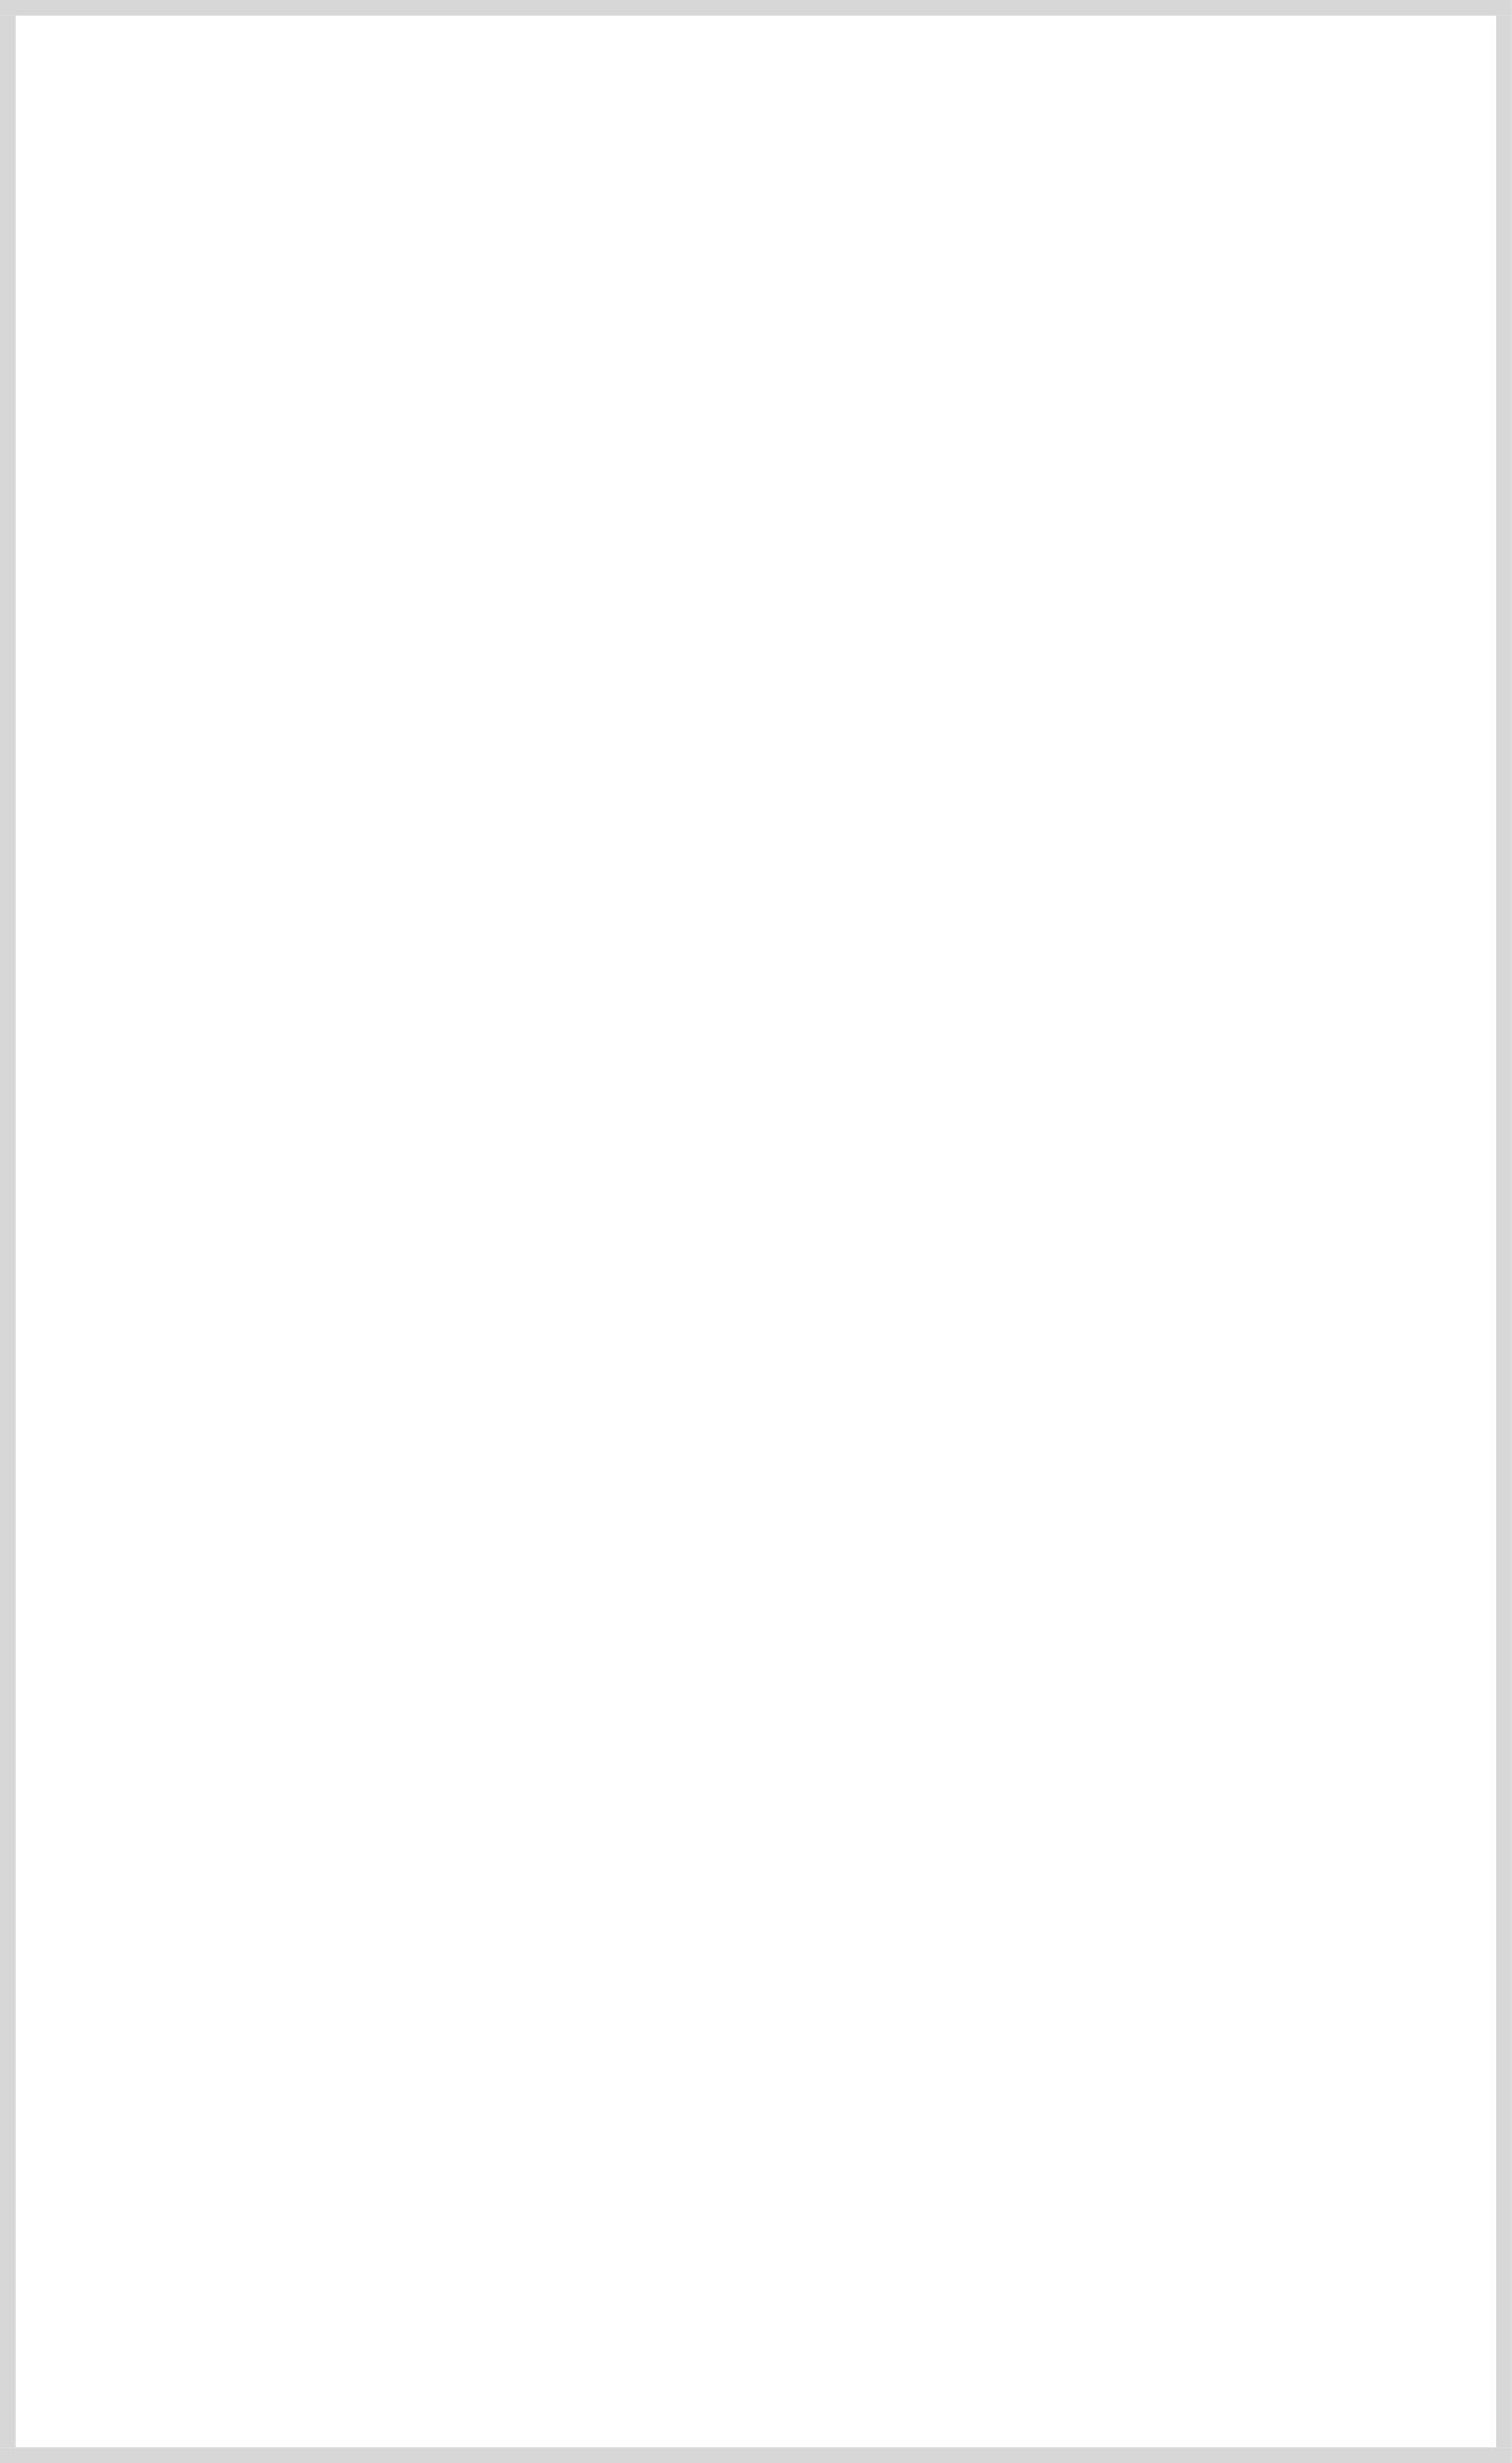
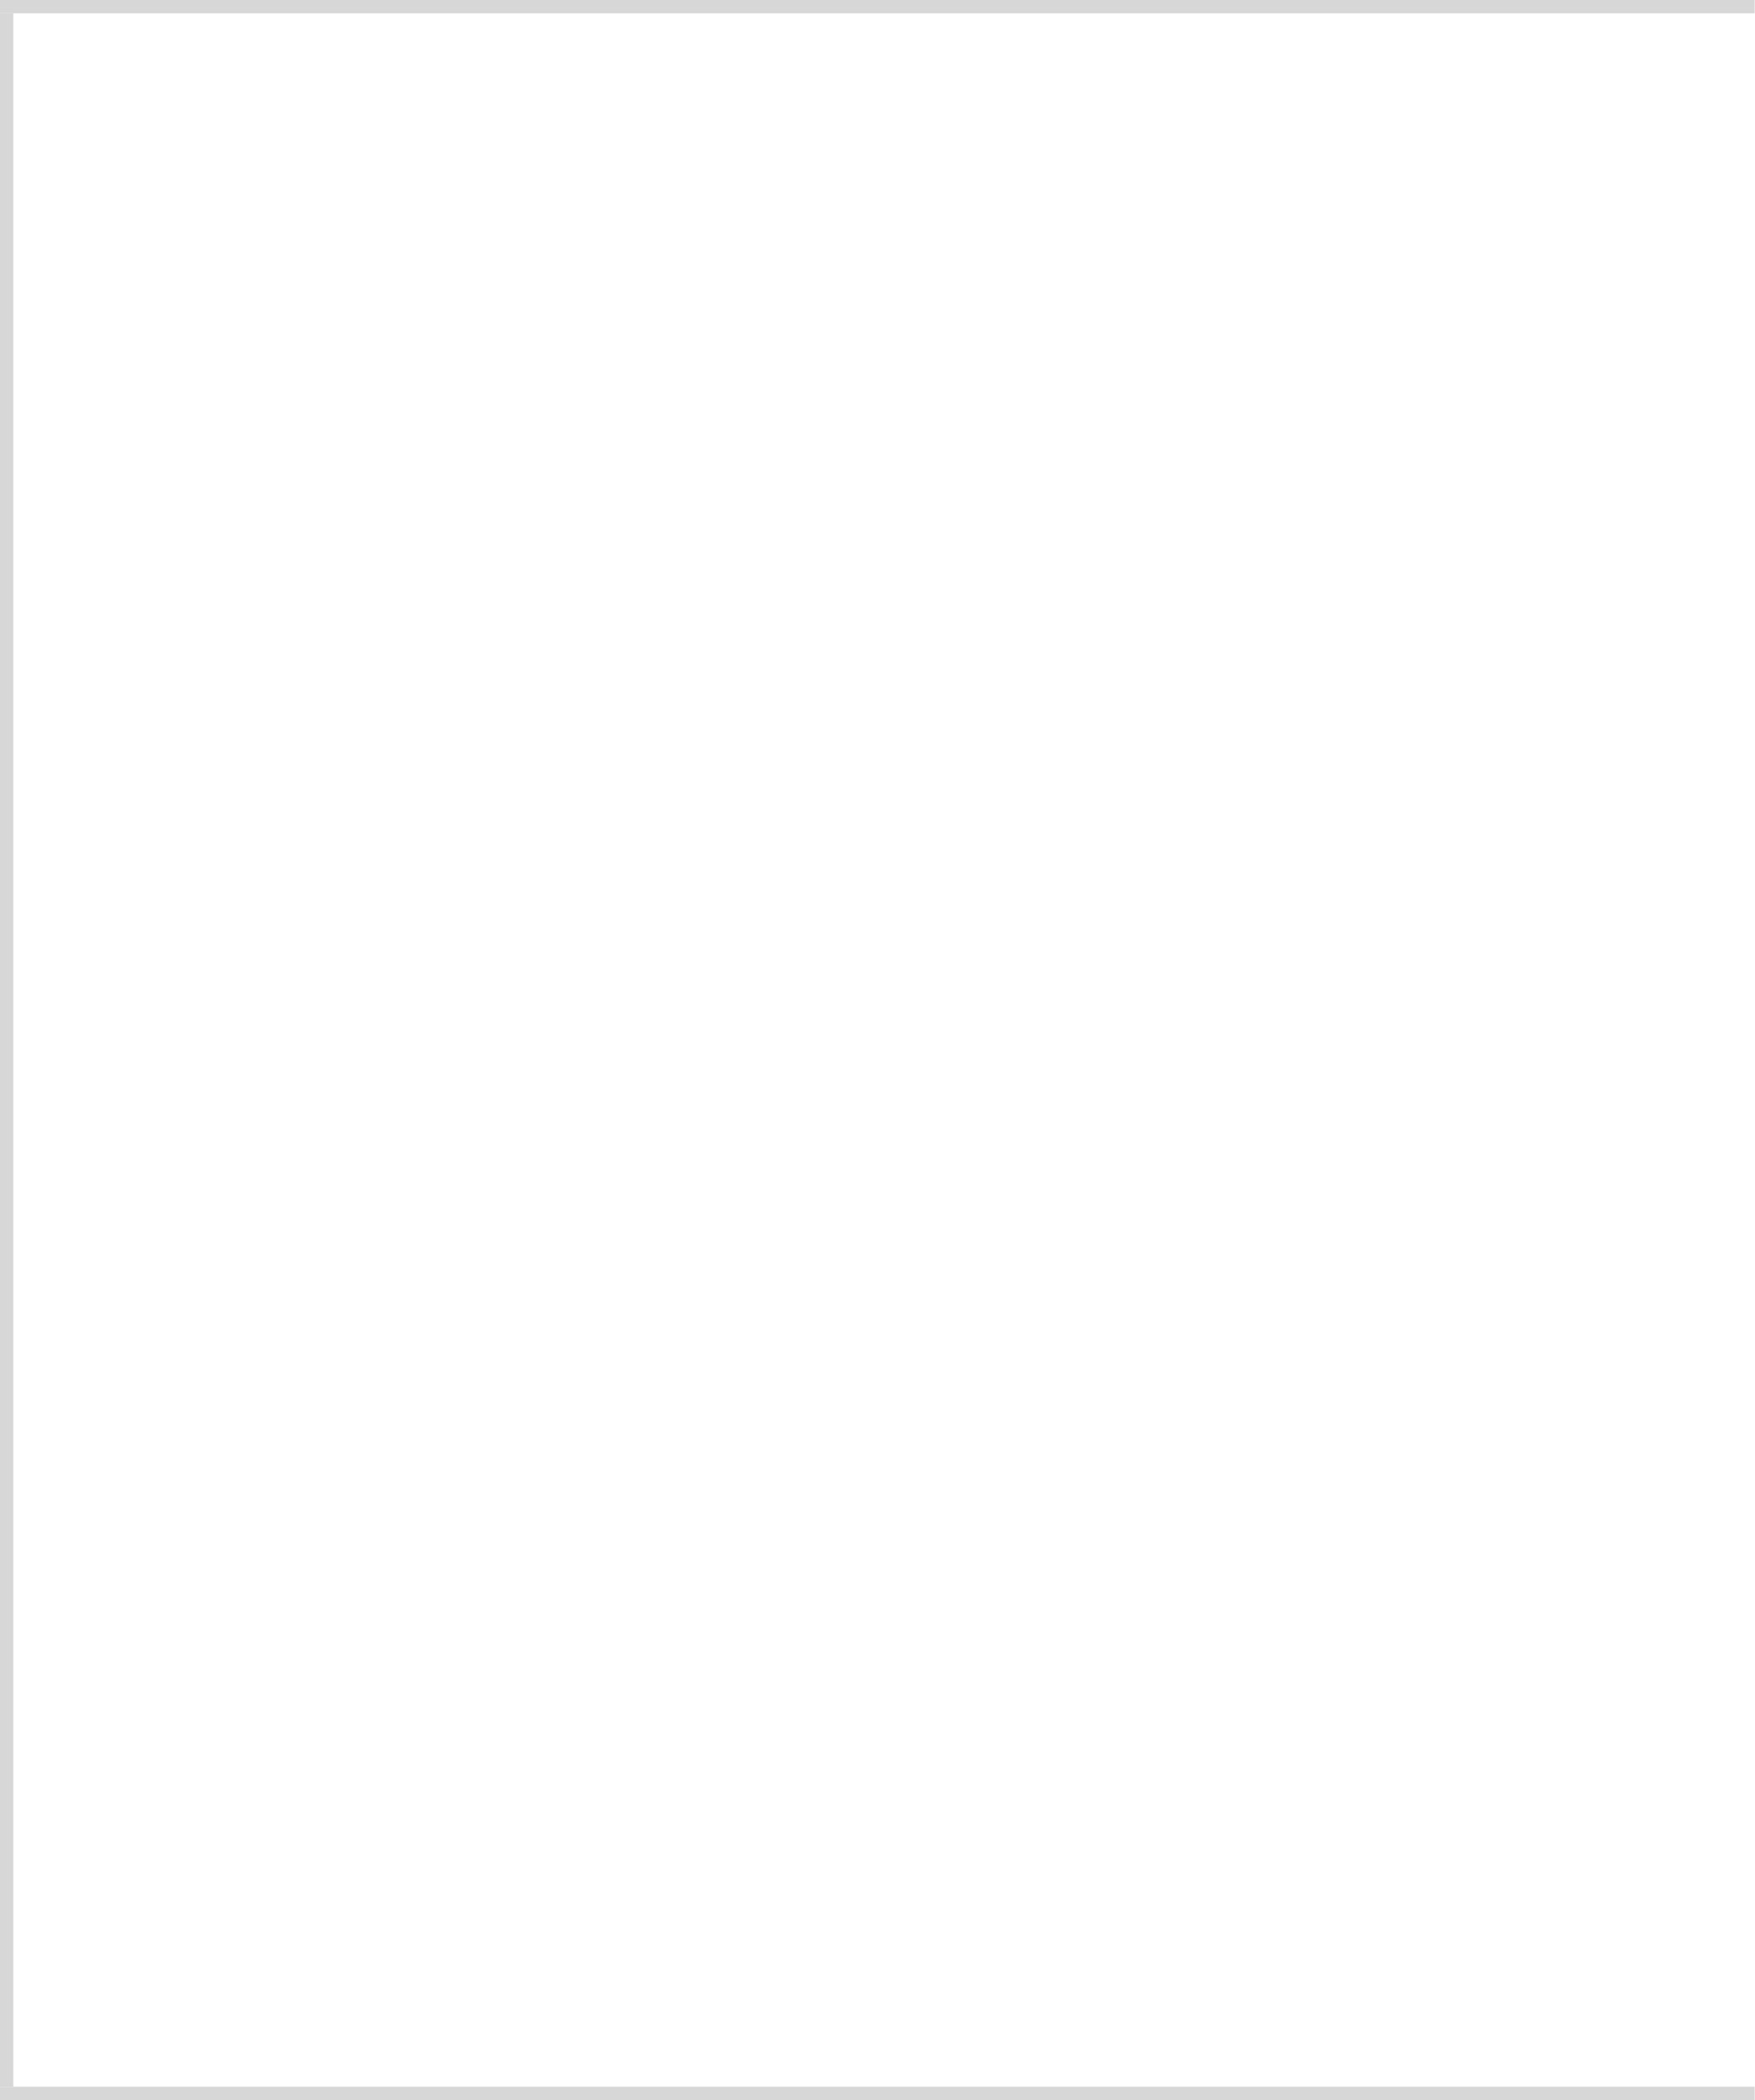
- <svg xmlns="http://www.w3.org/2000/svg" version="1.1" width="97px" height="158px" viewBox="925 349 97 158">
-   <path d="M 1 1  L 96 1  L 96 157  L 1 157  L 1 1  Z " fill-rule="nonzero" fill="rgba(255, 255, 255, 1)" stroke="none" transform="matrix(1 0 0 1 925 349 )" class="fill" />
-   <path d="M 0.5 1  L 0.5 157  " stroke-width="1" stroke-dasharray="0" stroke="rgba(215, 215, 215, 1)" fill="none" transform="matrix(1 0 0 1 925 349 )" class="stroke" />
-   <path d="M 0 0.5  L 97 0.5  " stroke-width="1" stroke-dasharray="0" stroke="rgba(215, 215, 215, 1)" fill="none" transform="matrix(1 0 0 1 925 349 )" class="stroke" />
-   <path d="M 96.5 1  L 96.5 157  " stroke-width="1" stroke-dasharray="0" stroke="rgba(215, 215, 215, 1)" fill="none" transform="matrix(1 0 0 1 925 349 )" class="stroke" />
-   <path d="M 0 157.5  L 97 157.5  " stroke-width="1" stroke-dasharray="0" stroke="rgba(215, 215, 215, 1)" fill="none" transform="matrix(1 0 0 1 925 349 )" class="stroke" />
+ <svg xmlns="http://www.w3.org/2000/svg" version="1.1" width="132px" height="158px" viewBox="642 349 132 158">
+   <path d="M 1 1  L 132 1  L 132 157  L 1 157  L 1 1  Z " fill-rule="nonzero" fill="rgba(255, 255, 255, 1)" stroke="none" transform="matrix(1 0 0 1 642 349 )" class="fill" />
+   <path d="M 0.5 1  L 0.5 157  " stroke-width="1" stroke-dasharray="0" stroke="rgba(215, 215, 215, 1)" fill="none" transform="matrix(1 0 0 1 642 349 )" class="stroke" />
+   <path d="M 0 0.5  L 132 0.5  " stroke-width="1" stroke-dasharray="0" stroke="rgba(215, 215, 215, 1)" fill="none" transform="matrix(1 0 0 1 642 349 )" class="stroke" />
+   <path d="M 0 157.5  L 132 157.5  " stroke-width="1" stroke-dasharray="0" stroke="rgba(215, 215, 215, 1)" fill="none" transform="matrix(1 0 0 1 642 349 )" class="stroke" />
</svg>
